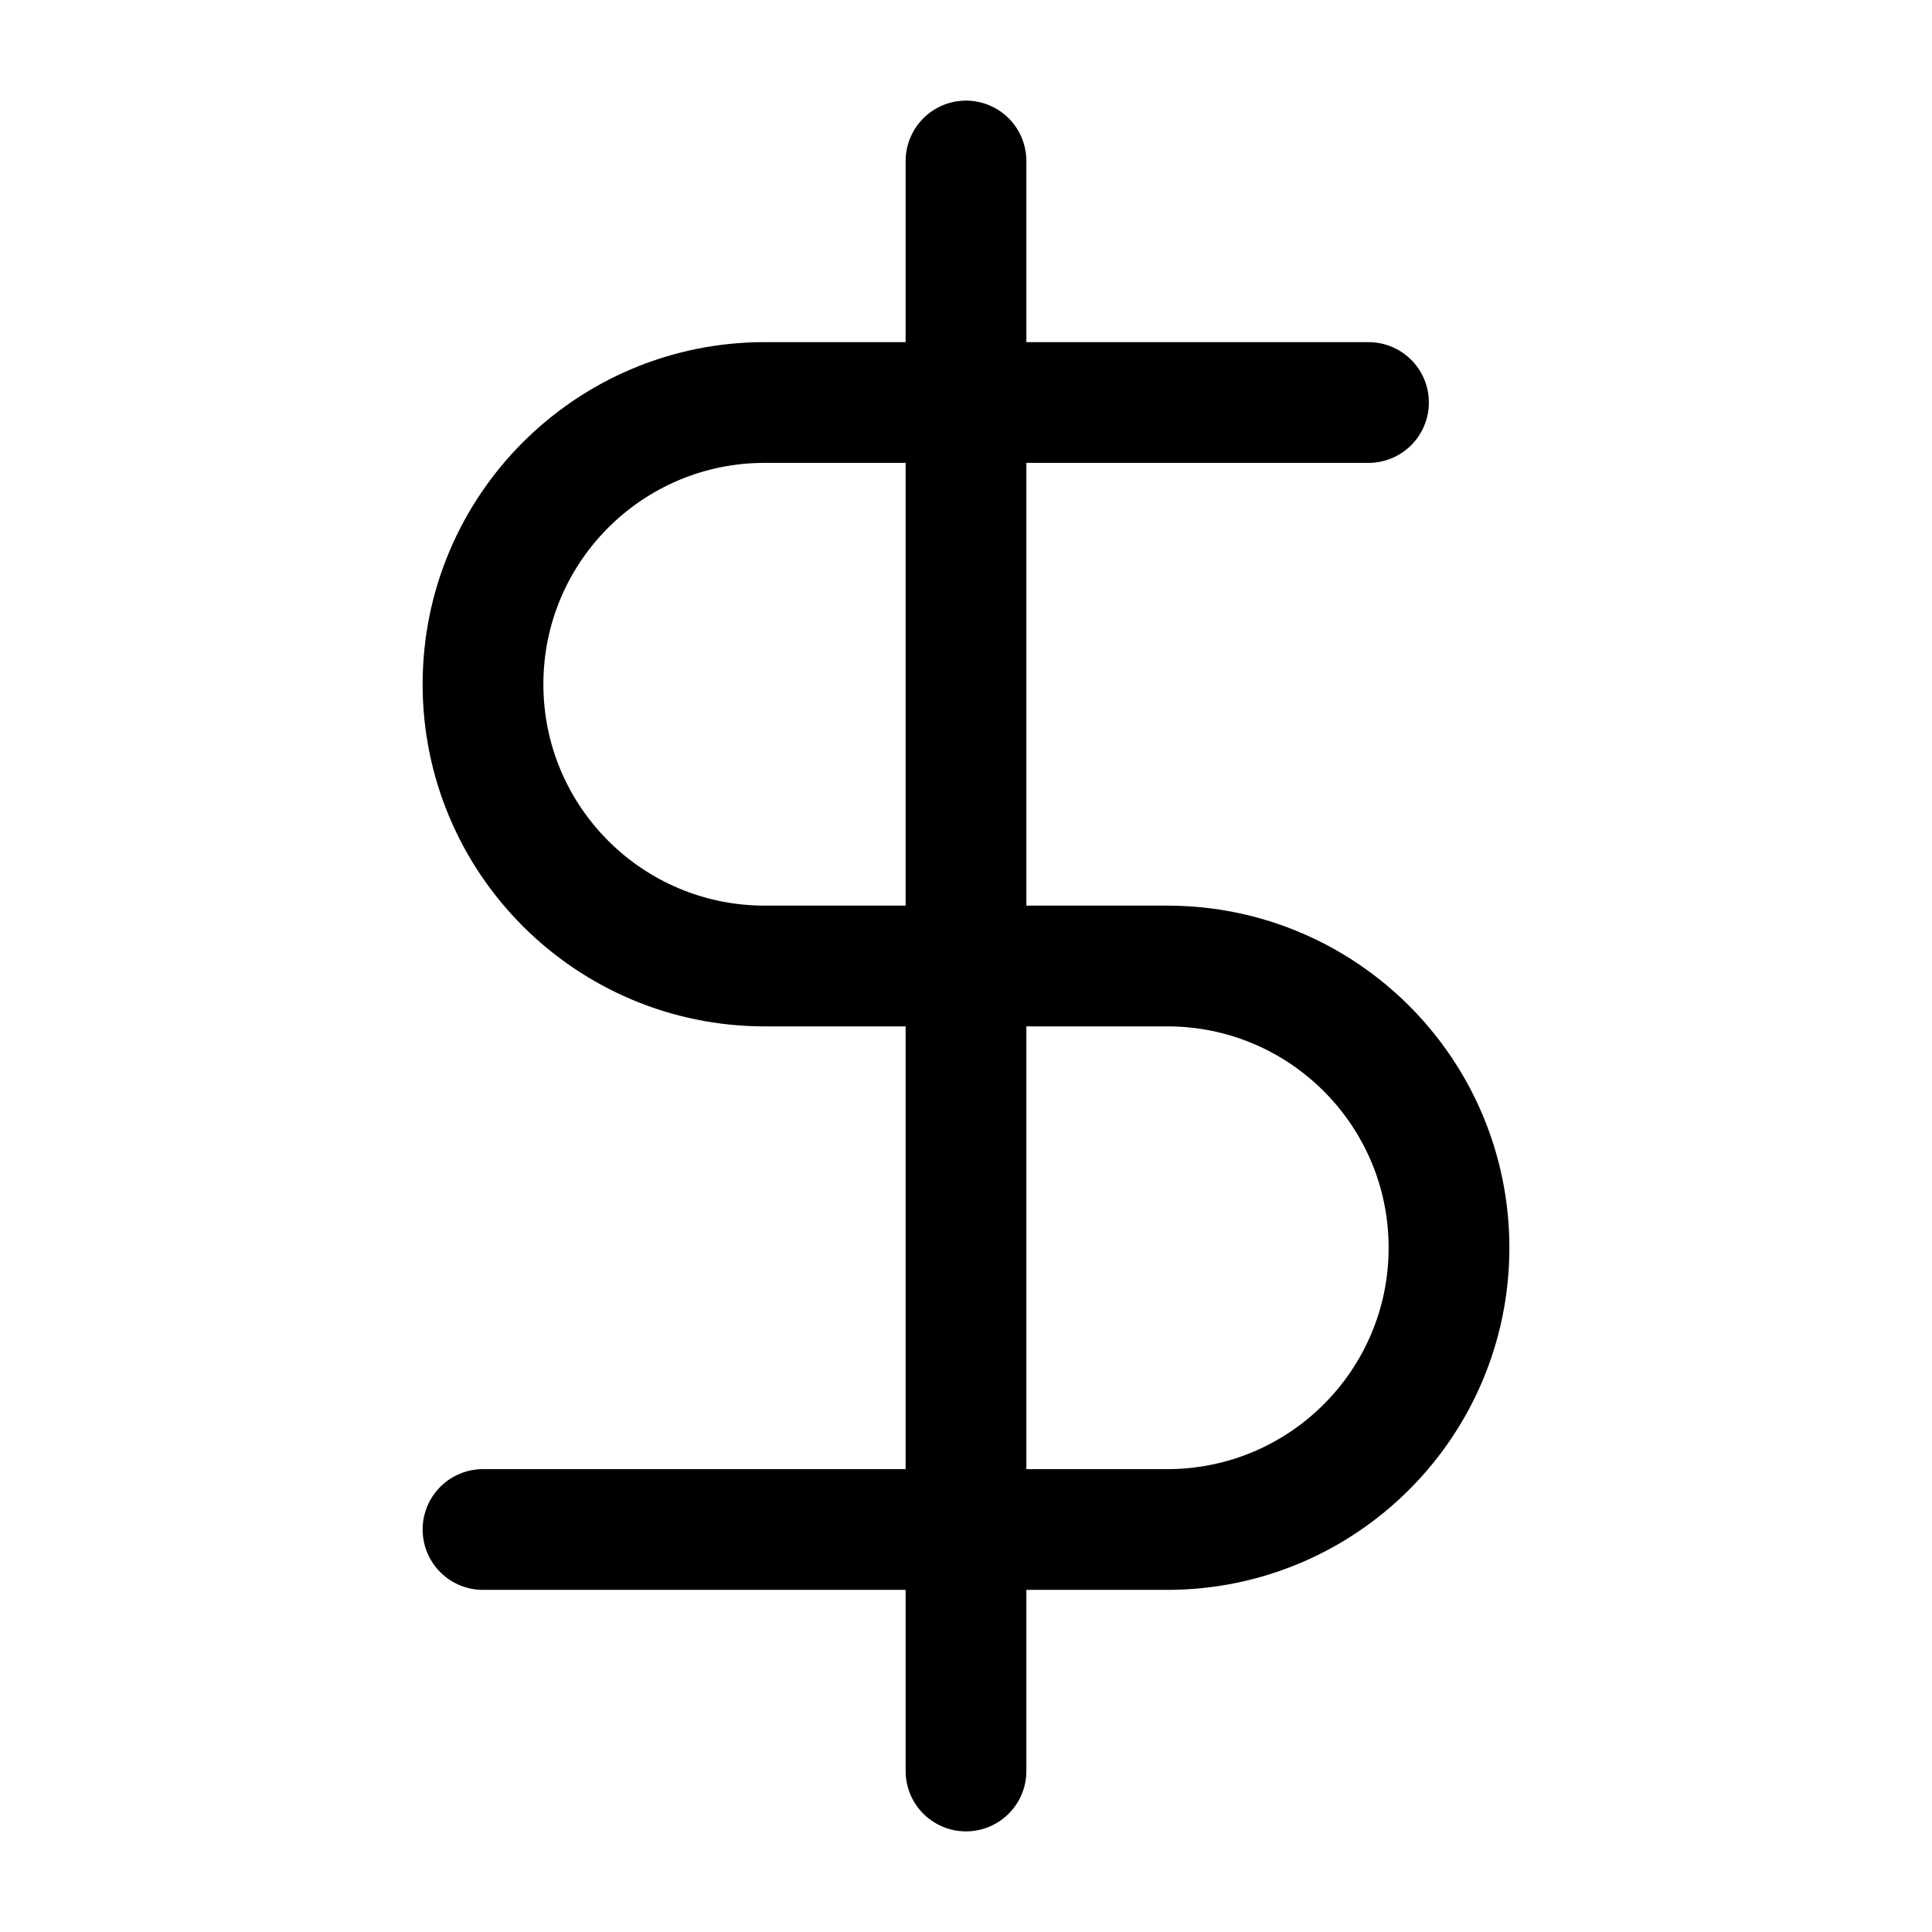
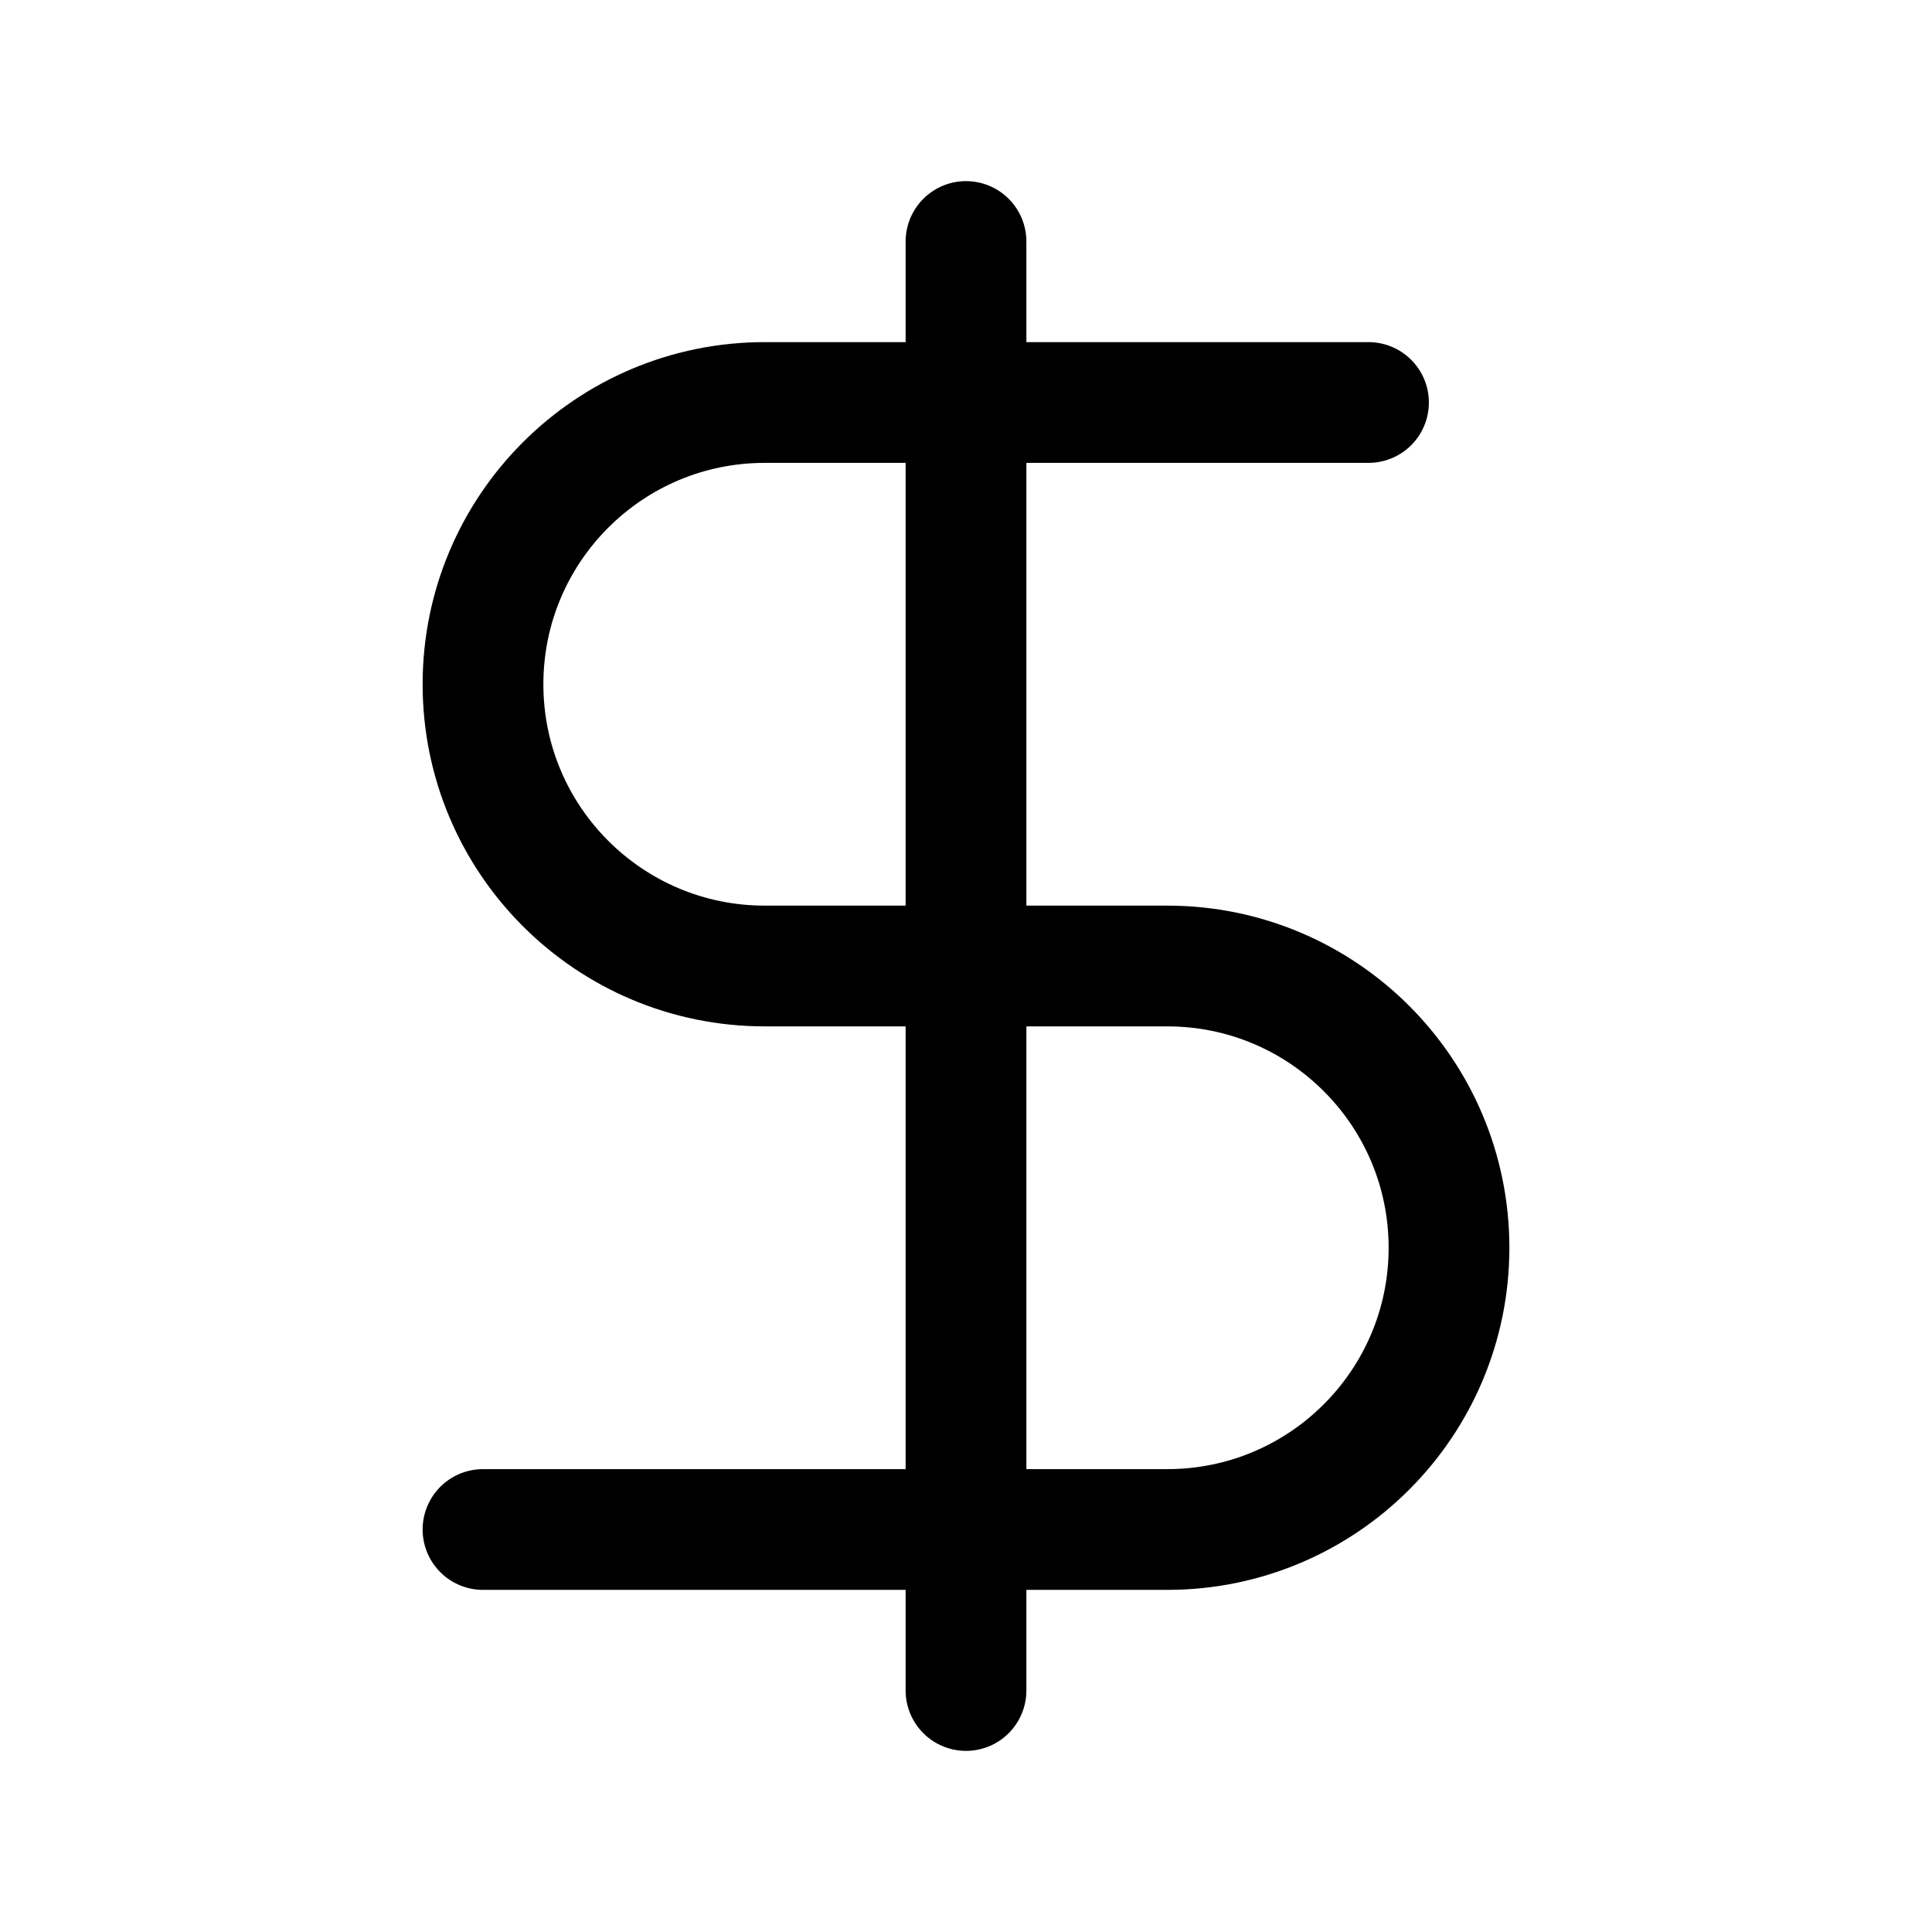
<svg xmlns="http://www.w3.org/2000/svg" viewBox="0 0 24 24" aria-hidden="true" focusable="false">
-   <line x1="12" x2="12" y1="2" y2="22" fill="none" stroke="currentColor" stroke-width="1.5" stroke-linecap="round" stroke-linejoin="round" />
-   <path d="M17 5H9.5a3.5 3.5 0 0 0 0 7h5a3.5 3.5 0 0 1 0 7H6" fill="none" stroke="currentColor" stroke-width="1.5" stroke-linecap="round" stroke-linejoin="round" />
+   <path fill="none" stroke="currentColor" stroke-width="1.5" stroke-linecap="round" stroke-linejoin="round" d="M12 3 L12 21" />
+   <path fill="none" stroke="currentColor" stroke-width="1.5" stroke-linecap="round" stroke-linejoin="round" d="M17 5 H9.5 A3.5 3.5 0 0 0 9.5 12 H14.5 A3.5 3.5 0 0 1 14.5 19 H6" />
</svg>
